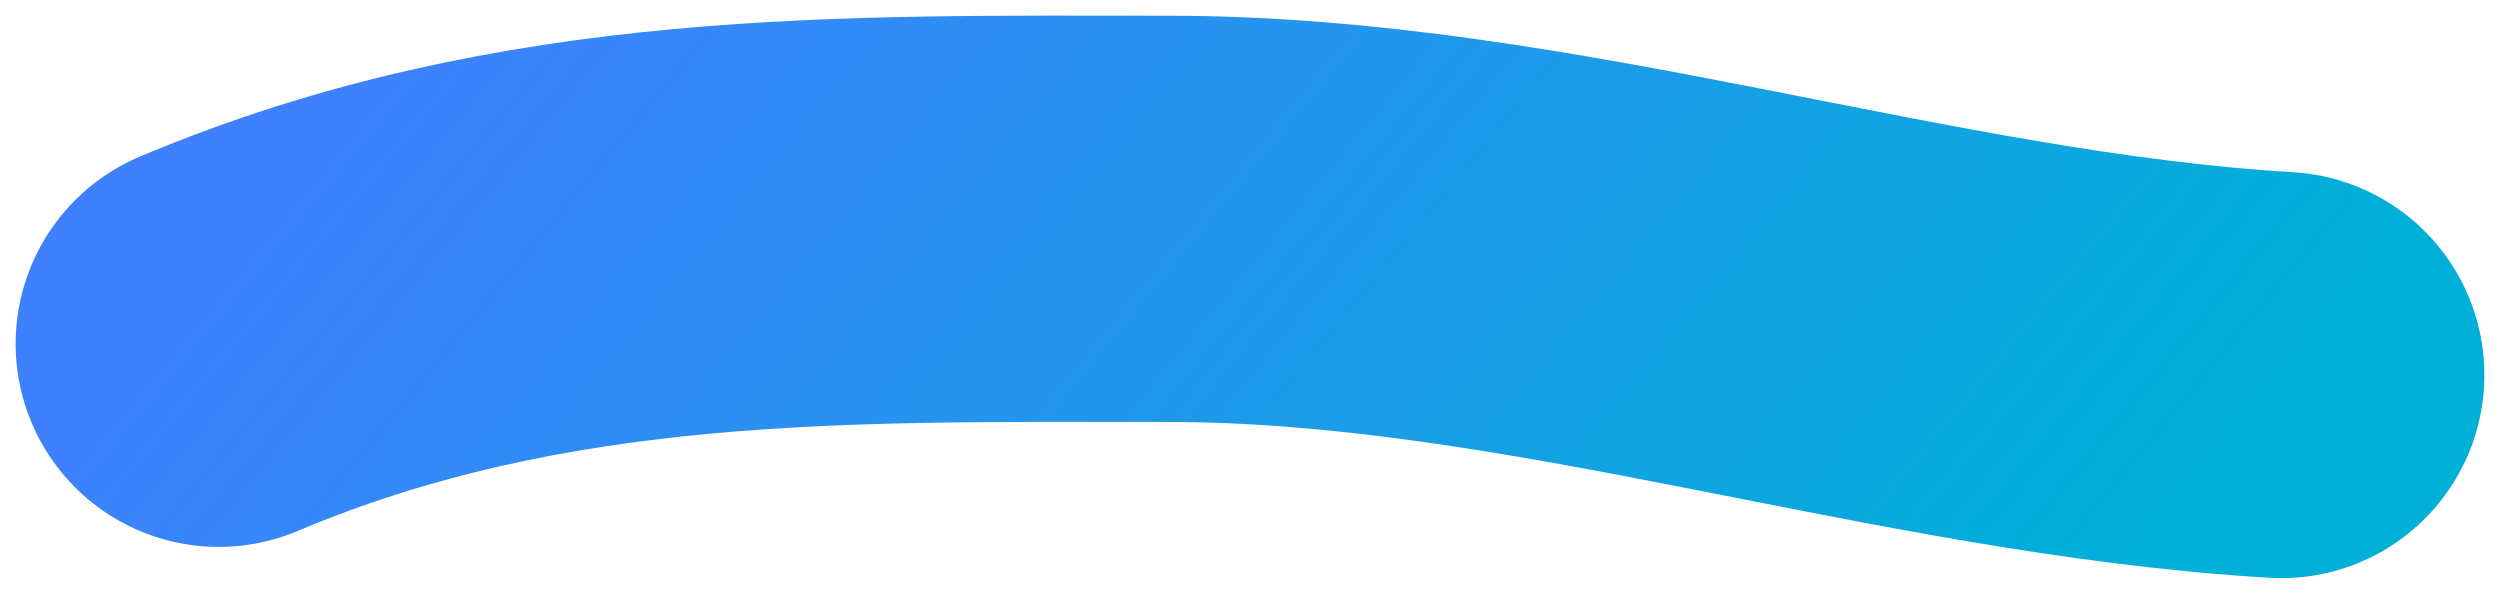
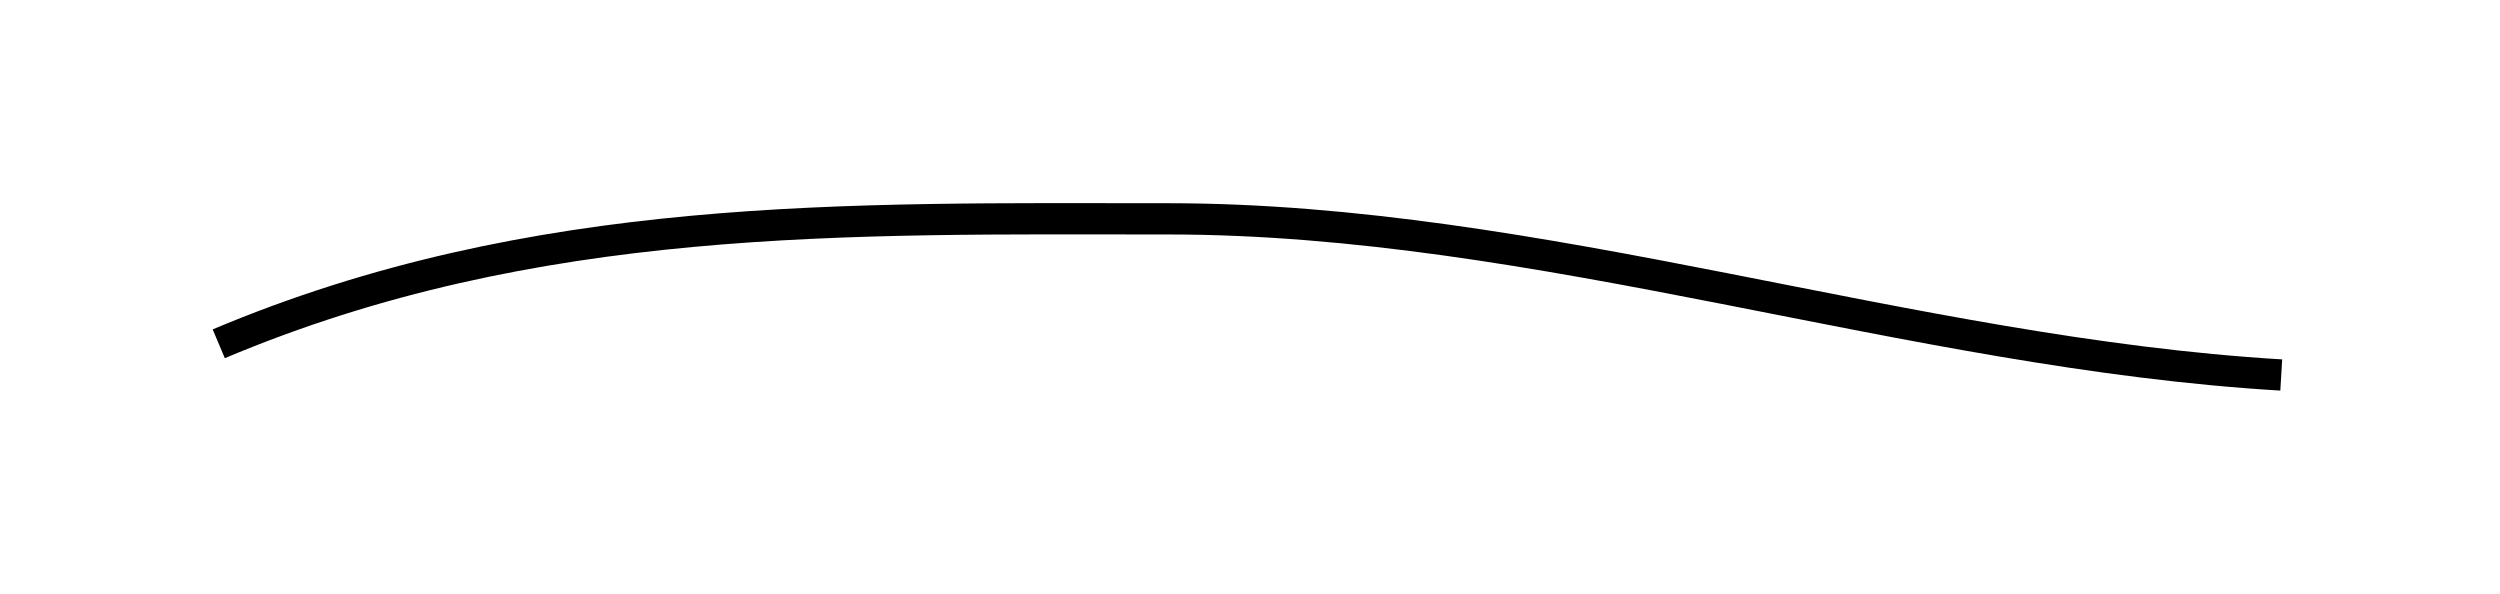
<svg xmlns="http://www.w3.org/2000/svg" width="80" height="19" viewBox="0 0 80 19" fill="none">
-   <path d="M7 11.001C17.11 6.738 27.163 7.003 37.367 7.003C49.308 7.003 61.081 11.29 73 12" stroke="url(#paint0_linear_33_19)" stroke-width="13" stroke-linecap="round" />
+   <path d="M7 11.001C17.11 6.738 27.163 7.003 37.367 7.003C49.308 7.003 61.081 11.29 73 12" stroke="url(#paint0_linear_33_19)" strokeWidth="13" strokeLinecap="round" />
  <defs>
    <linearGradient id="paint0_linear_33_19" x1="7" y1="7" x2="48.725" y2="41.424" gradientUnits="userSpaceOnUse">
-       <stop stop-color="#3F80FF" />
-       <stop offset="1" stop-color="#00B0D7" />
+       <stop stopColor="#3F80FF" />
+       <stop offset="1" stopColor="#00B0D7" />
    </linearGradient>
  </defs>
</svg>
